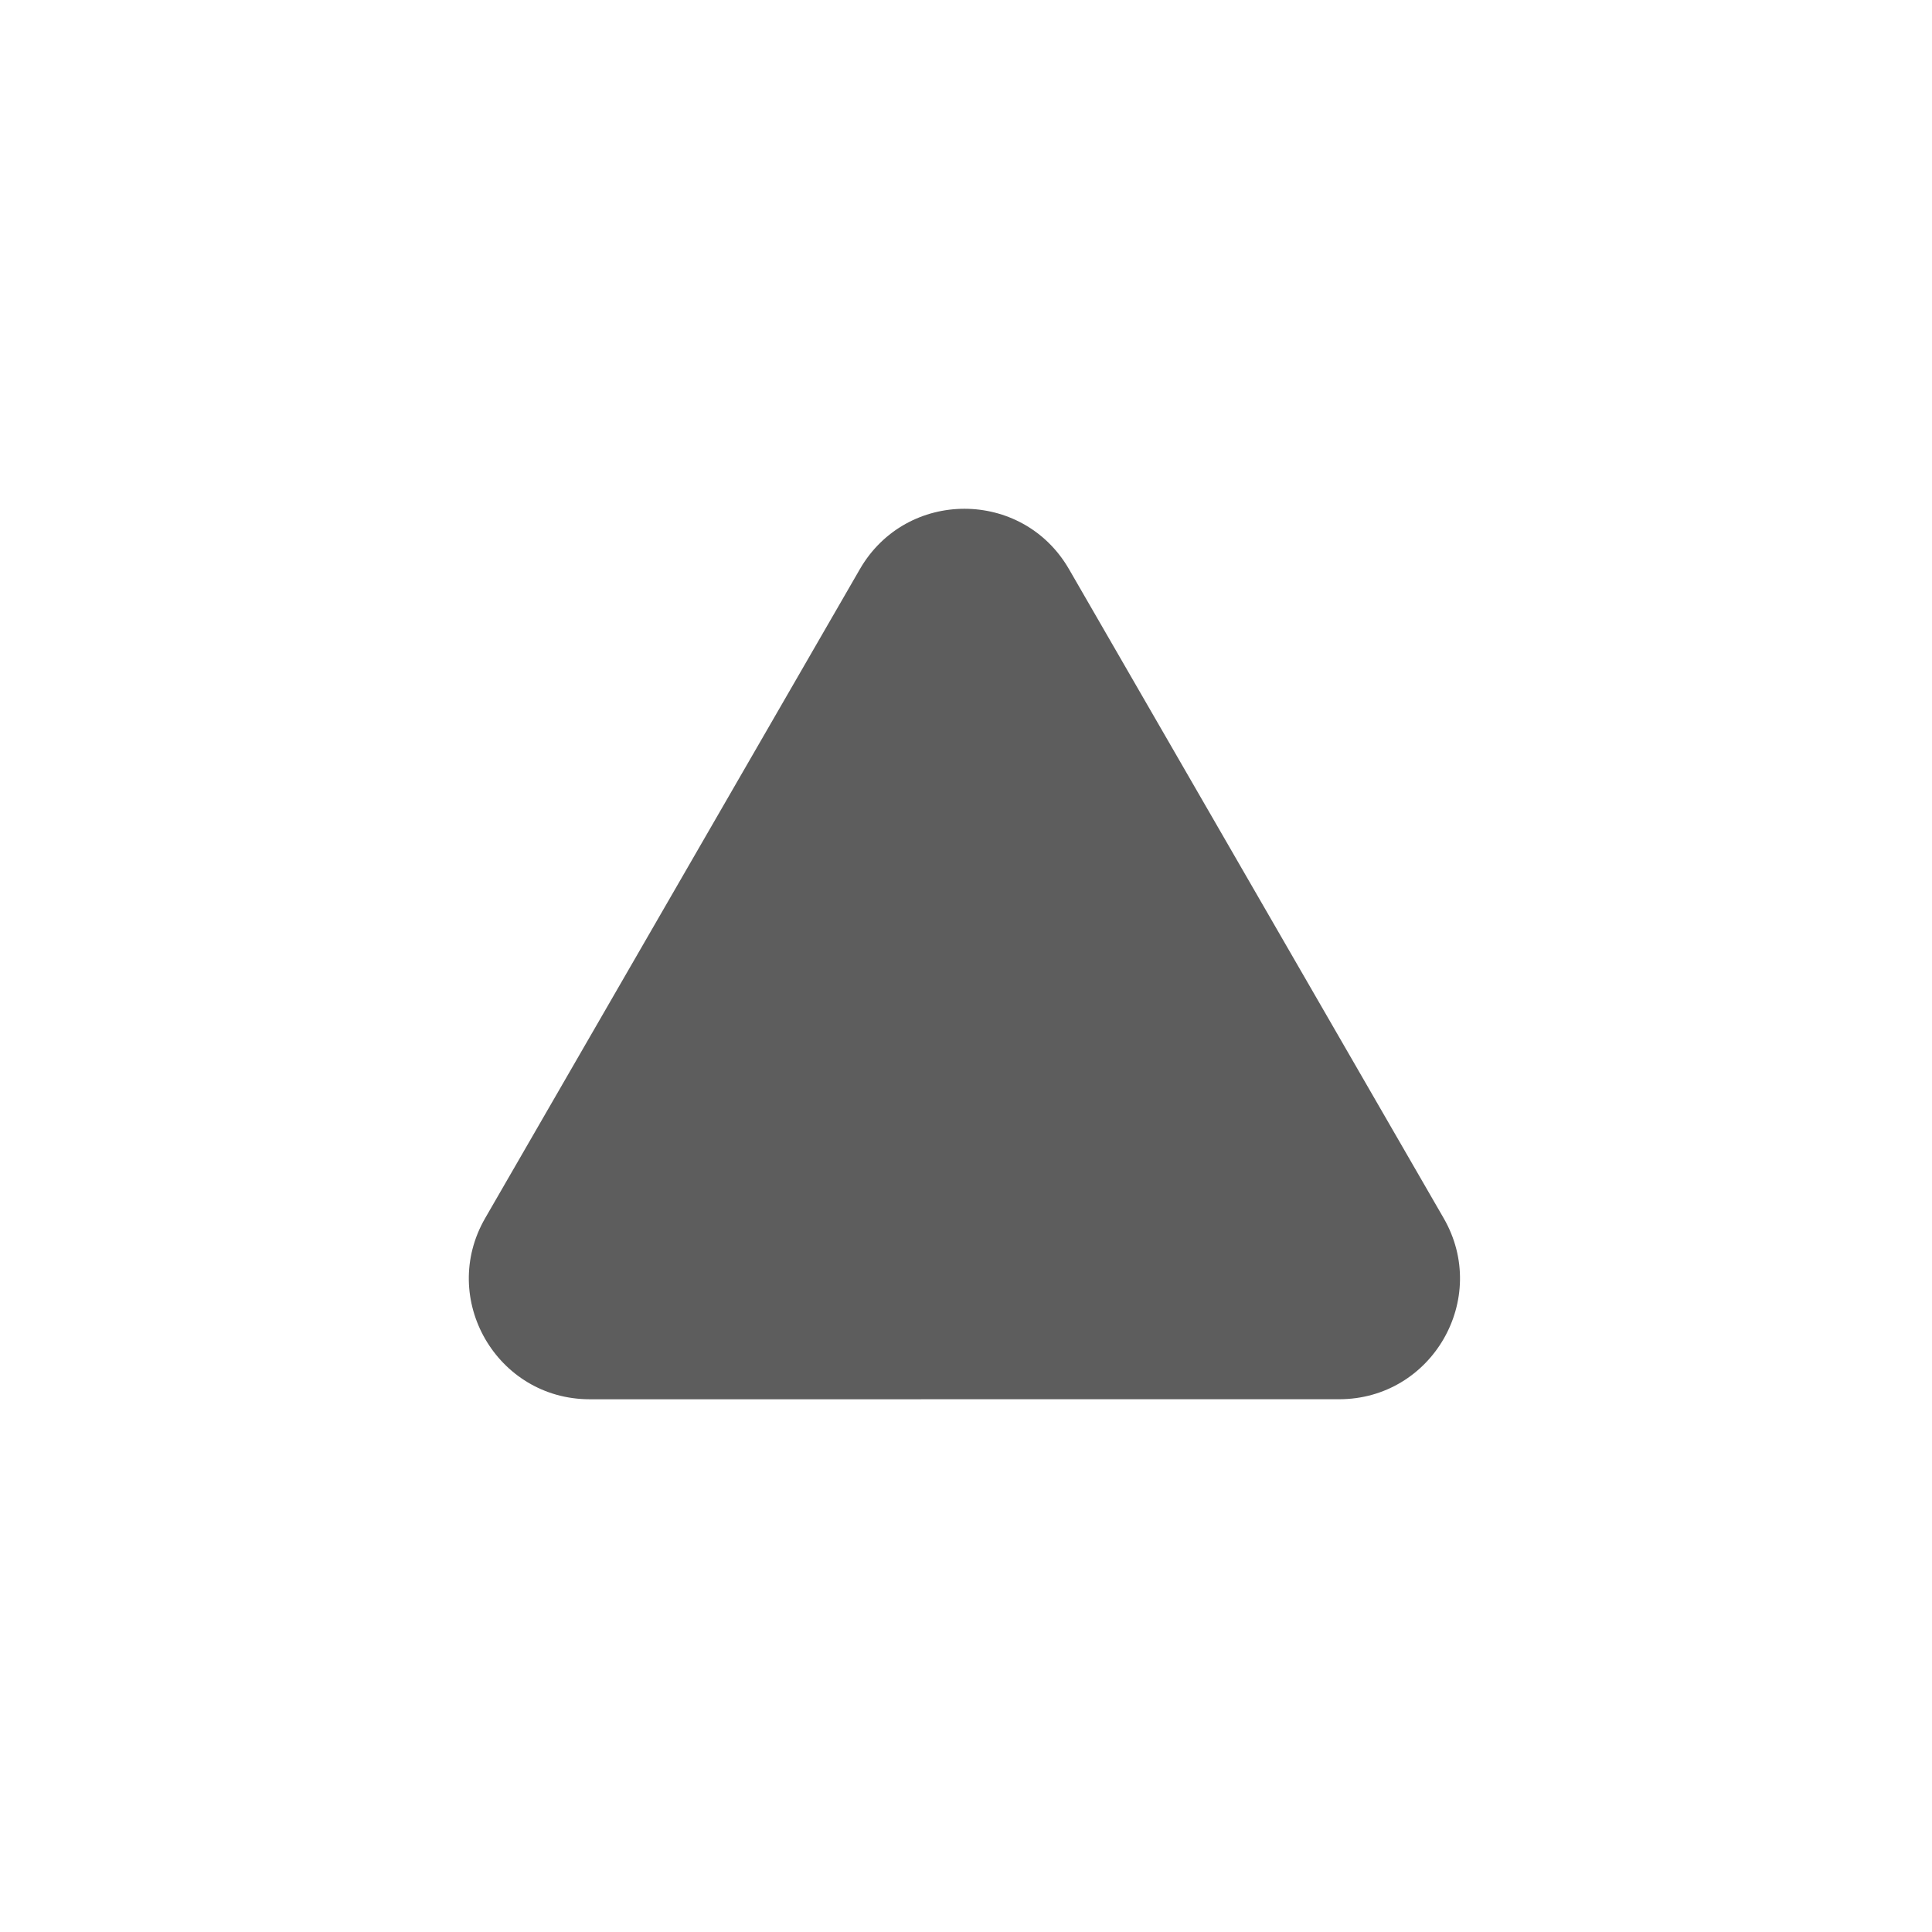
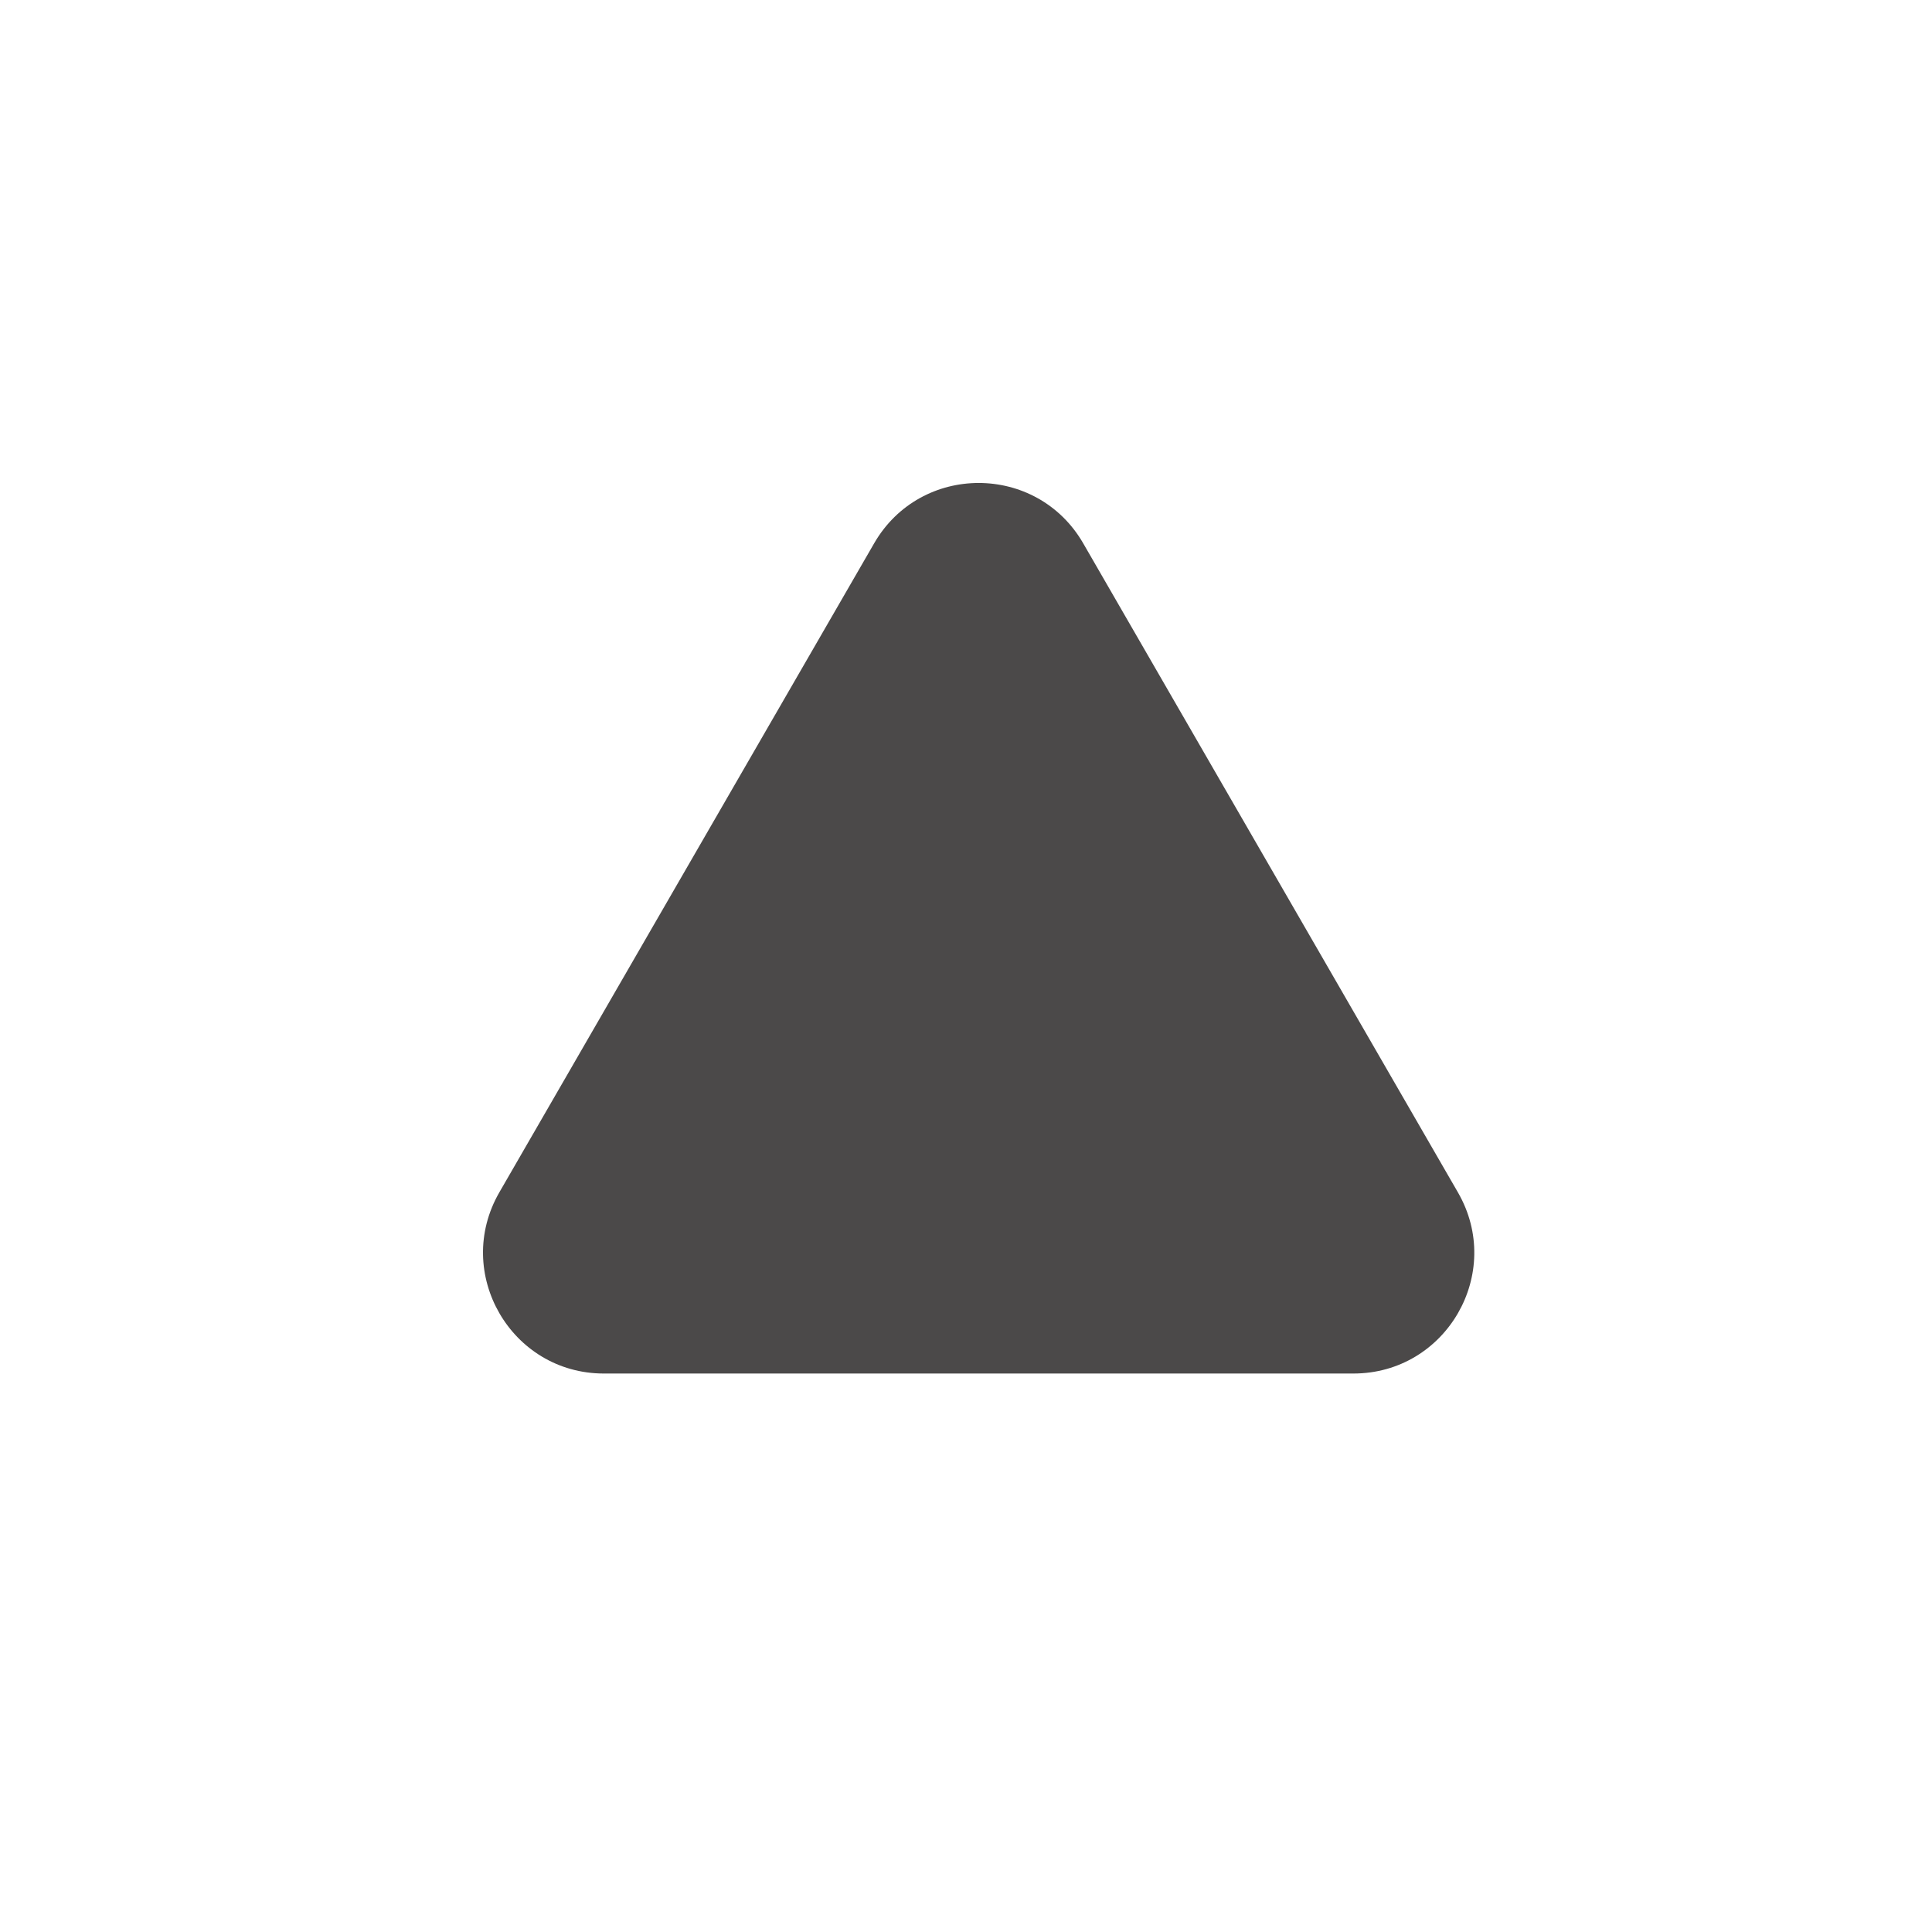
<svg xmlns="http://www.w3.org/2000/svg" width="16" height="16" viewBox="0 0 16 16" fill="none">
-   <g transform="rotate(-150 8.1 8.4)">
-     <path d="M3.917 8.866C3.25 8.481 3.25 7.519 3.917 7.134L9.291 4.031C9.958 3.646 10.791 4.127 10.791 4.897V11.103C10.791 11.873 9.958 12.354 9.291 11.969L3.917 8.866Z" fill="#5D5D5D" />
-   </g>
+   <path d="M7.239 4.5C7.624 3.833 8.586 3.833 8.971 4.5L12.074 9.875C12.459 10.542 11.978 11.375 11.208 11.375L5.001 11.375C4.232 11.375 3.751 10.542 4.135 9.875L7.239 4.5Z" fill="#4B4949" />
</svg>
